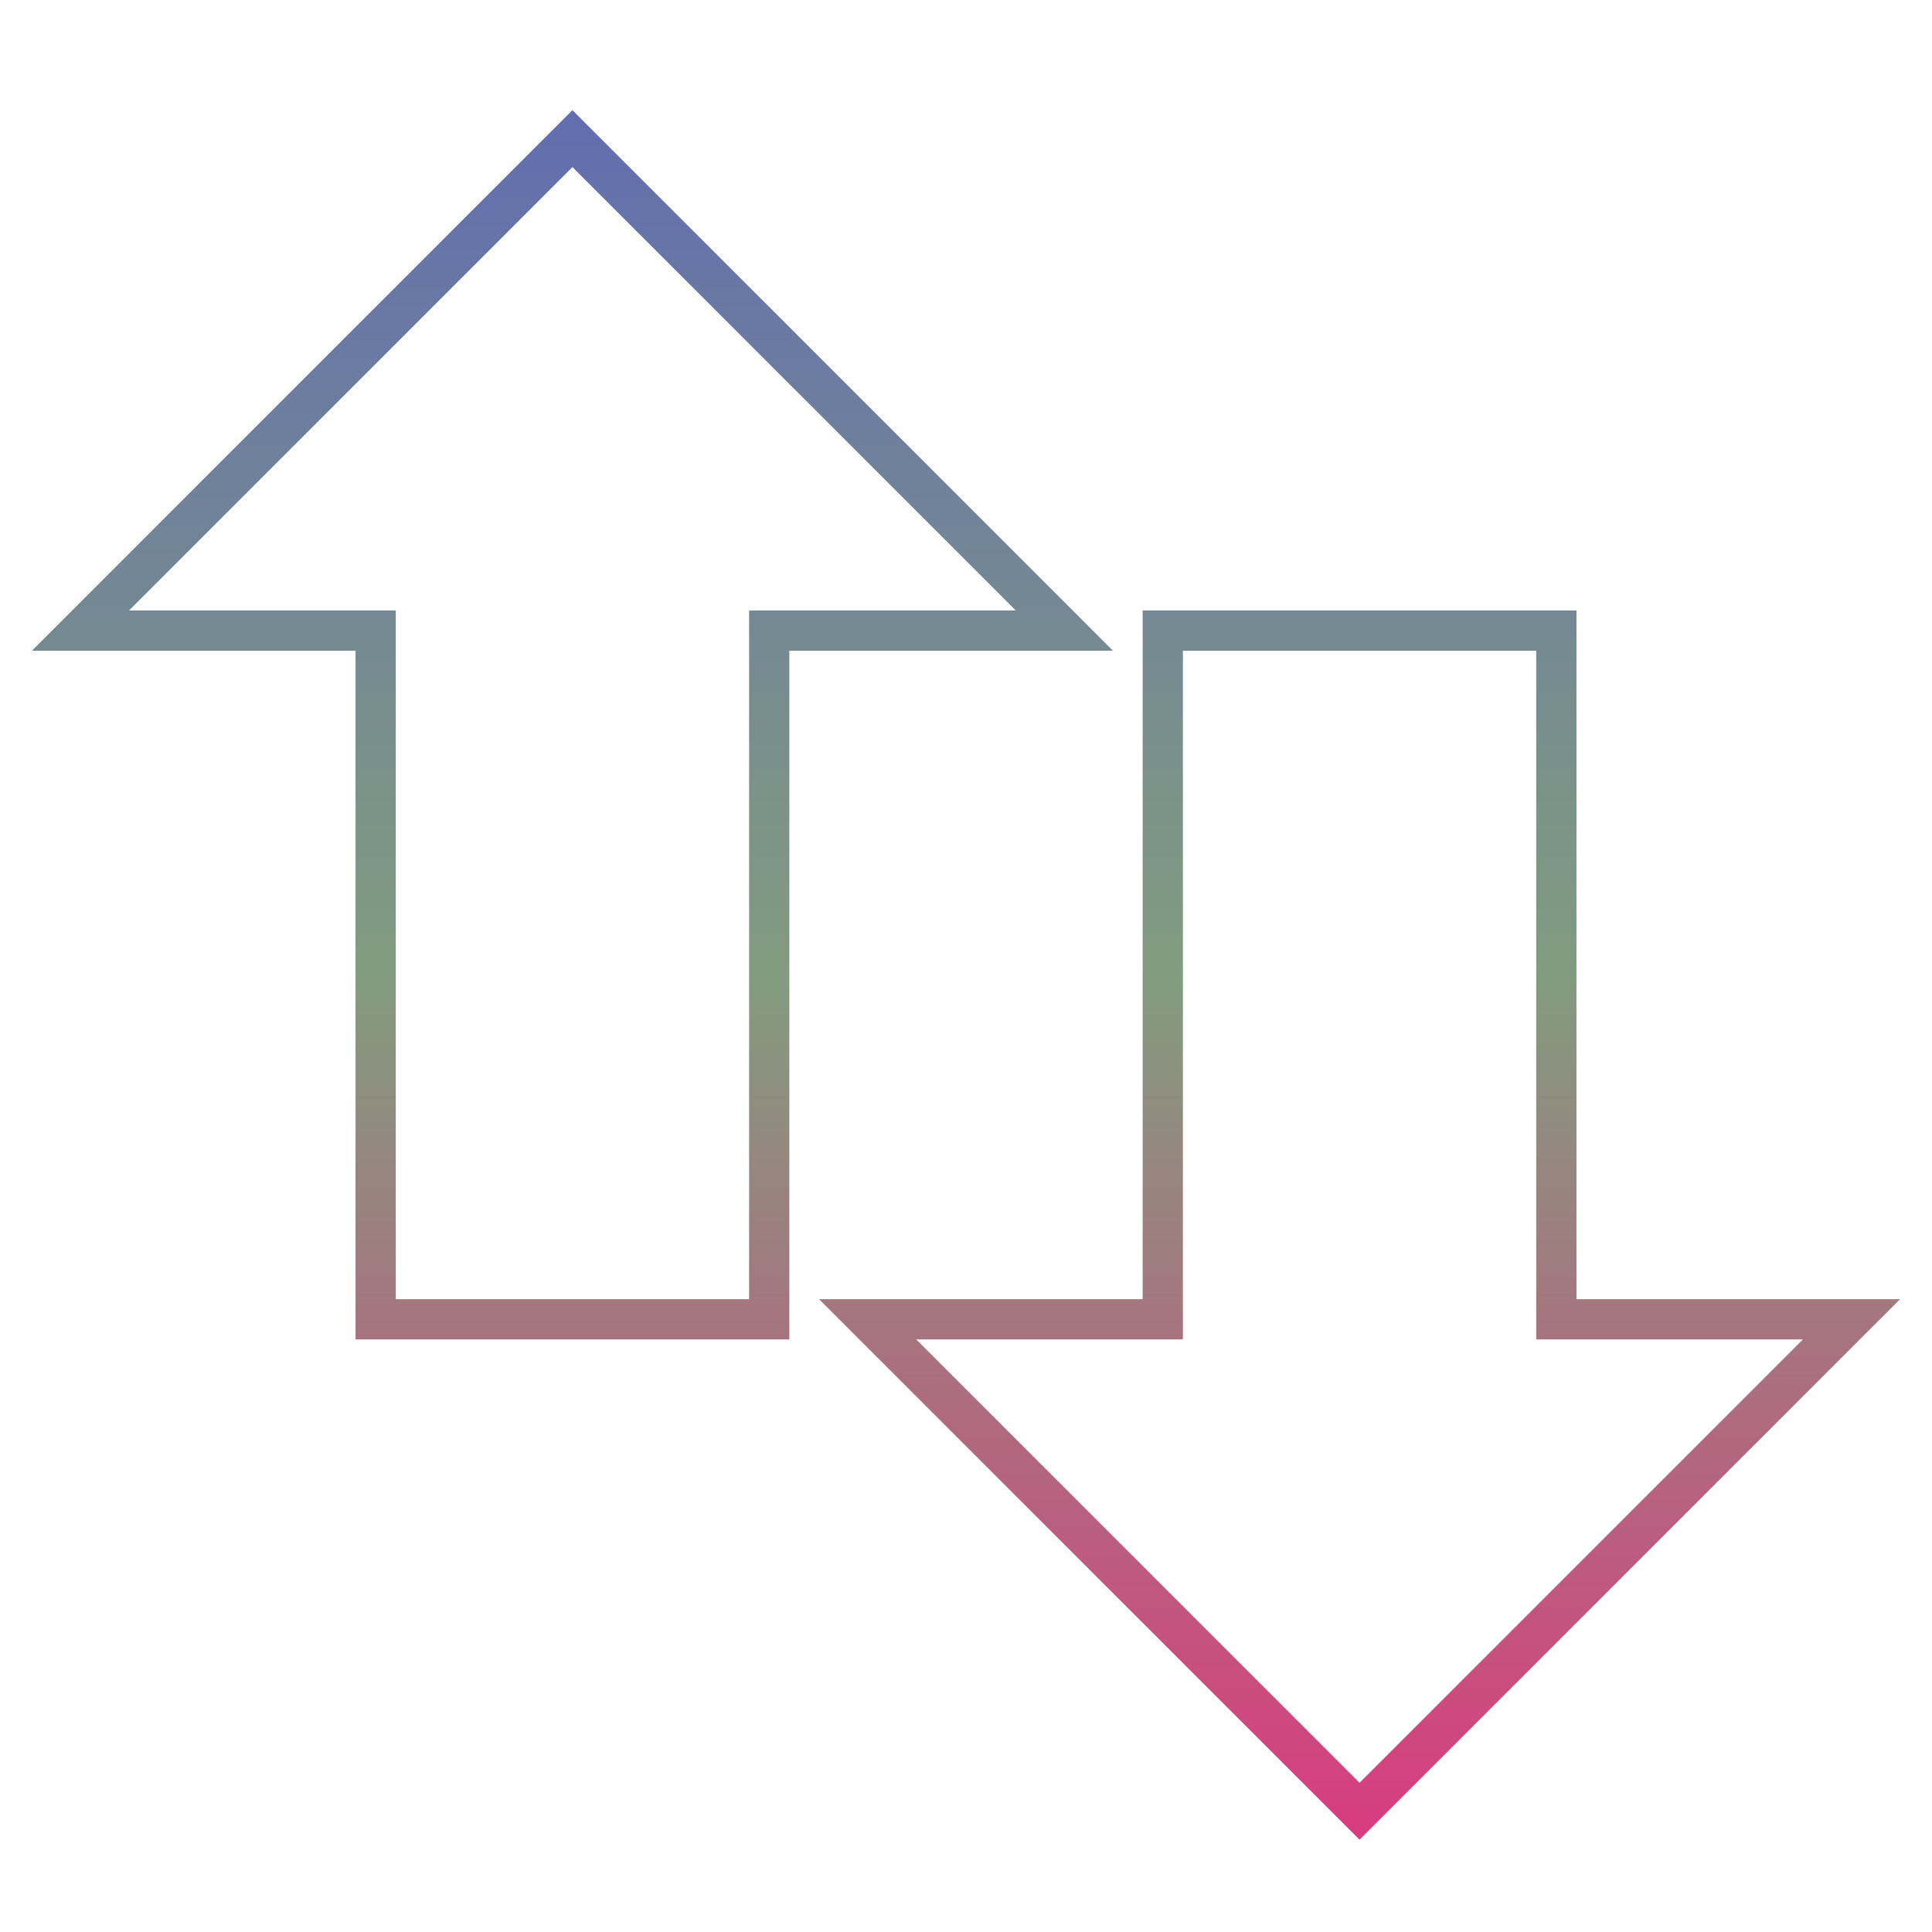
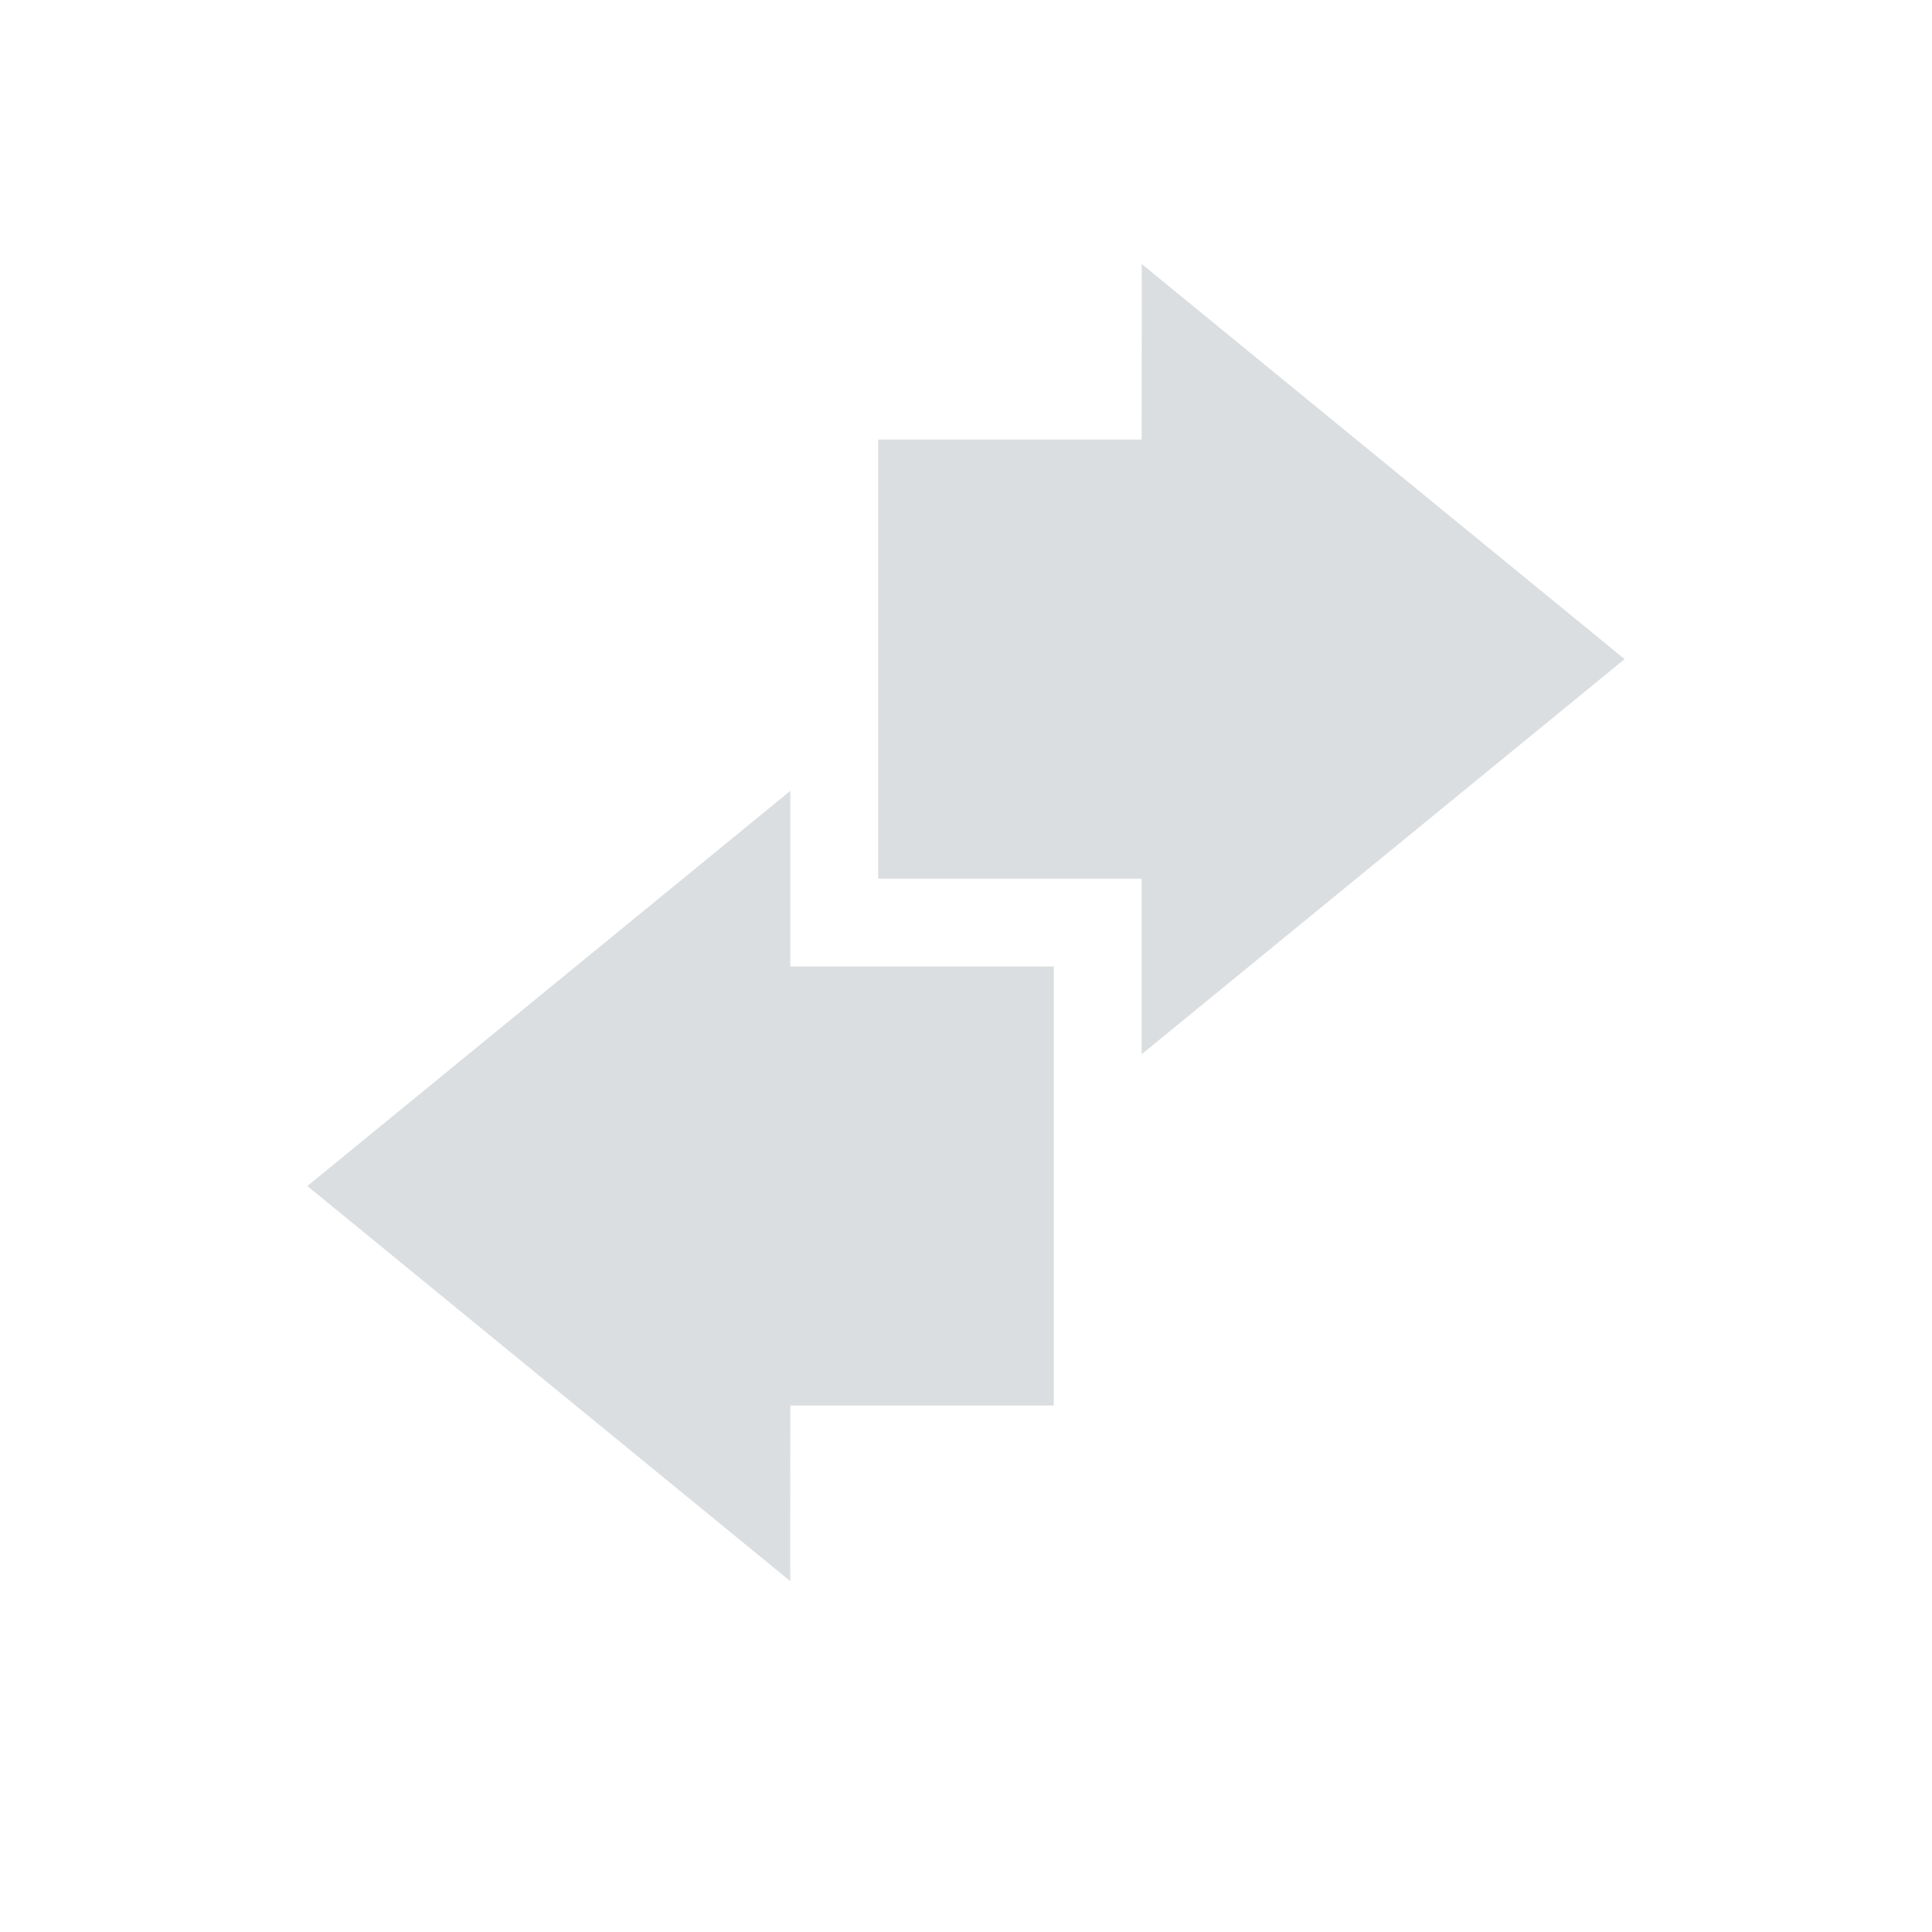
- <svg xmlns="http://www.w3.org/2000/svg" xmlns:xlink="http://www.w3.org/1999/xlink" width="48" height="48">
-   <defs id="acyl-settings">
-     <linearGradient x1="0%" y1="0%" x2="0%" y2="100%" id="acyl-gradient">
-       <stop offset="0%" style="stop-color:#636EAE;stop-opacity:1" />
-       <stop offset="50%" style="stop-color:#829C7F;stop-opacity:1" />
-       <stop offset="100%" style="stop-color:#D73E7F;stop-opacity:1" />
+ <svg xmlns="http://www.w3.org/2000/svg" xmlns:xlink="http://www.w3.org/1999/xlink" height="22" id="svg6530" version="1.1" viewBox="0 0 22 22" width="22">
+   <defs id="defs6532">
+     <linearGradient id="linearGradient4947">
+       <stop id="stop4949" offset="0" style="stop-color:#dbdee0;stop-opacity:1" />
+       <stop id="stop4951" offset="1" style="stop-color:#dbdee0;stop-opacity:0" />
    </linearGradient>
-     <g id="acyl-filter">
+     <linearGradient gradientTransform="translate(448,368)" gradientUnits="userSpaceOnUse" xlink:href="#linearGradient4947" id="linearGradient3780" x1="12" x2="23" y1="6" y2="10" />
+     <linearGradient id="linearGradient3768">
+       <stop id="stop3770" offset="0" style="stop-color:#dbdee0;stop-opacity:1" />
+       <stop id="stop3772" offset="1" style="stop-color:#dbdee0;stop-opacity:0" />
+     </linearGradient>
+     <linearGradient gradientTransform="matrix(-1,0,0,1,471.875,367.875)" gradientUnits="userSpaceOnUse" xlink:href="#linearGradient3768" id="linearGradient3787" x1="5.875" x2="3.875" y1="31.125" y2="4.125" />
+     <linearGradient gradientTransform="matrix(0.8660254,0.5,-0.5,0.8660254,455.6077,363.6077)" gradientUnits="userSpaceOnUse" xlink:href="#linearGradient4947" id="linearGradient4963" x1="12" x2="23" y1="6" y2="10" />
+     <linearGradient gradientTransform="matrix(-0.8660254,-0.5,-0.5,0.8660254,476.3465,375.4369)" gradientUnits="userSpaceOnUse" xlink:href="#linearGradient3768" id="linearGradient4965" x1="5.875" x2="3.875" y1="31.125" y2="4.125" />
+     <linearGradient gradientTransform="matrix(0.5,0.8660254,-0.8660254,0.5,464.3923,363.6077)" gradientUnits="userSpaceOnUse" xlink:href="#linearGradient4947" id="linearGradient4977" x1="12" x2="23" y1="6" y2="10" />
+     <linearGradient gradientTransform="matrix(-0.5,-0.8660254,-0.8660254,0.5,476.4381,384.2215)" gradientUnits="userSpaceOnUse" xlink:href="#linearGradient3768" id="linearGradient4979" x1="5.875" x2="3.875" y1="31.125" y2="4.125" />
+     <linearGradient gradientTransform="matrix(0,1,-1,0,472,368)" gradientUnits="userSpaceOnUse" xlink:href="#linearGradient4947" id="linearGradient4991" x1="12" x2="23" y1="6" y2="10" />
+     <linearGradient gradientTransform="matrix(0,-1,-1,0,472.125,391.875)" gradientUnits="userSpaceOnUse" xlink:href="#linearGradient3768" id="linearGradient4993" x1="5.875" x2="3.875" y1="31.125" y2="4.125" />
+     <linearGradient gradientTransform="matrix(-0.5,0.8660254,-0.8660254,-0.5,476.3923,375.6077)" gradientUnits="userSpaceOnUse" xlink:href="#linearGradient4947" id="linearGradient5061" x1="12" x2="23" y1="6" y2="10" />
+     <linearGradient gradientTransform="matrix(0.5,-0.8660254,-0.8660254,-0.5,464.563,396.3466)" gradientUnits="userSpaceOnUse" xlink:href="#linearGradient3768" id="linearGradient5063" x1="5.875" x2="3.875" y1="31.125" y2="4.125" />
+     <linearGradient gradientTransform="matrix(-0.8660254,0.5,-0.5,-0.8660254,476.3923,384.3923)" gradientUnits="userSpaceOnUse" xlink:href="#linearGradient4947" id="linearGradient5084" x1="12" x2="23" y1="6" y2="10" />
+     <linearGradient gradientTransform="matrix(0.8660254,-0.5,-0.5,-0.8660254,455.7784,396.4381)" gradientUnits="userSpaceOnUse" xlink:href="#linearGradient3768" id="linearGradient5086" x1="5.875" x2="3.875" y1="31.125" y2="4.125" />
+     <linearGradient gradientTransform="matrix(-1,0,0,-1,472,392)" gradientUnits="userSpaceOnUse" xlink:href="#linearGradient4947" id="linearGradient5128" x1="12" x2="23" y1="6" y2="10" />
+     <linearGradient gradientTransform="matrix(1,0,0,-1,448.125,392.125)" gradientUnits="userSpaceOnUse" xlink:href="#linearGradient3768" id="linearGradient5130" x1="5.875" x2="3.875" y1="31.125" y2="4.125" />
+     <linearGradient gradientTransform="matrix(-0.8660254,-0.5,0.5,-0.8660254,464.3923,396.3923)" gradientUnits="userSpaceOnUse" xlink:href="#linearGradient4947" id="linearGradient5140" x1="12" x2="23" y1="6" y2="10" />
+     <linearGradient gradientTransform="matrix(0.8660254,0.5,0.5,-0.8660254,443.6534,384.563)" gradientUnits="userSpaceOnUse" xlink:href="#linearGradient3768" id="linearGradient5142" x1="5.875" x2="3.875" y1="31.125" y2="4.125" />
+     <linearGradient gradientTransform="matrix(-0.5,-0.8660254,0.8660254,-0.5,455.6077,396.3923)" gradientUnits="userSpaceOnUse" xlink:href="#linearGradient4947" id="linearGradient5152" x1="12" x2="23" y1="6" y2="10" />
+     <linearGradient gradientTransform="matrix(0.5,0.8660254,0.8660254,-0.5,443.5619,375.7784)" gradientUnits="userSpaceOnUse" xlink:href="#linearGradient3768" id="linearGradient5154" x1="5.875" x2="3.875" y1="31.125" y2="4.125" />
+     <linearGradient gradientTransform="matrix(0,-1,1,0,448,392)" gradientUnits="userSpaceOnUse" xlink:href="#linearGradient4947" id="linearGradient5164" x1="12" x2="23" y1="6" y2="10" />
+     <linearGradient gradientTransform="matrix(0,1,1,0,447.875,368.125)" gradientUnits="userSpaceOnUse" xlink:href="#linearGradient3768" id="linearGradient5166" x1="5.875" x2="3.875" y1="31.125" y2="4.125" />
+     <linearGradient gradientTransform="matrix(0.5,-0.8660254,0.8660254,0.5,443.6077,384.3923)" gradientUnits="userSpaceOnUse" xlink:href="#linearGradient4947" id="linearGradient5176" x1="12" x2="23" y1="6" y2="10" />
+     <linearGradient gradientTransform="matrix(-0.5,0.8660254,0.8660254,0.5,455.437,363.6535)" gradientUnits="userSpaceOnUse" xlink:href="#linearGradient3768" id="linearGradient5178" x1="5.875" x2="3.875" y1="31.125" y2="4.125" />
+     <linearGradient gradientTransform="matrix(0.8660254,-0.5,0.5,0.8660254,443.6077,375.6077)" gradientUnits="userSpaceOnUse" xlink:href="#linearGradient4947" id="linearGradient5188" x1="12" x2="23" y1="6" y2="10" />
+     <linearGradient gradientTransform="matrix(-0.8660254,0.5,0.5,0.8660254,464.2216,363.562)" gradientUnits="userSpaceOnUse" xlink:href="#linearGradient3768" id="linearGradient5190" x1="5.875" x2="3.875" y1="31.125" y2="4.125" />
+   </defs>
+   <g id="layer1" transform="translate(-201.0002,-503.3605)">
+     <path d="m 214,515.366 5.5,-4.5 -5.5,-4.5 c 0.004,0.003 0,1.333 0,2 -1,0 -2,0 -3,0 0,1.667 0,3.333 0,5 1,0 2,0 3,0 0,0.667 0,2 0,2 z" id="path9713" style="color:#000000;fill:#dbdee0;fill-opacity:1;stroke:none" />
+     <path d="m 210,512.366 -5.5,4.5 5.5,4.5 c -0.004,-0.003 0,-1.333 0,-2 1,0 3,0 3,0 l 0,-2.188 0,-0.812 0,-2 c 0,0 -2,0 -3,0 0,-0.667 0,-2 0,-2 z" id="path9717" style="color:#000000;fill:#dbdee0;fill-opacity:1;stroke:none" />
+     <rect clip-path="none" height="22" id="rect10390" style="color:#bebebe;fill:none;stroke:none;stroke-width:1;marker:none;visibility:visible;display:inline;overflow:visible" transform="matrix(0,-1,1,0,0,0)" width="22" x="-525.36" y="201" />
  </g>
-     <g id="acyl-drawing">
-       <path d="M 46,32.778 33.778,45 21.556,32.778 l 7.333,0 0,-17.111 9.778,0 0,17.111 7.333,0 z M 26.444,15.667 14.222,3.444 2,15.667 l 7.333,0 0,17.111 9.778,0 0,-17.111 7.333,0 z" id="path-main" />
-     </g>
-   </defs>
-   <g id="acyl-visual">
-     <use id="visible1" transform="translate(24,24) scale(1.00) translate(-24,-24)" style="fill:rgb(0,0,0);fill-opacity:0.00;stroke:url(#acyl-gradient);stroke-width:1.00" xlink:href="#acyl-drawing" />
-   </g>
+   <g id="layer2" transform="translate(-201.0002,-50.99831)" />
</svg>
